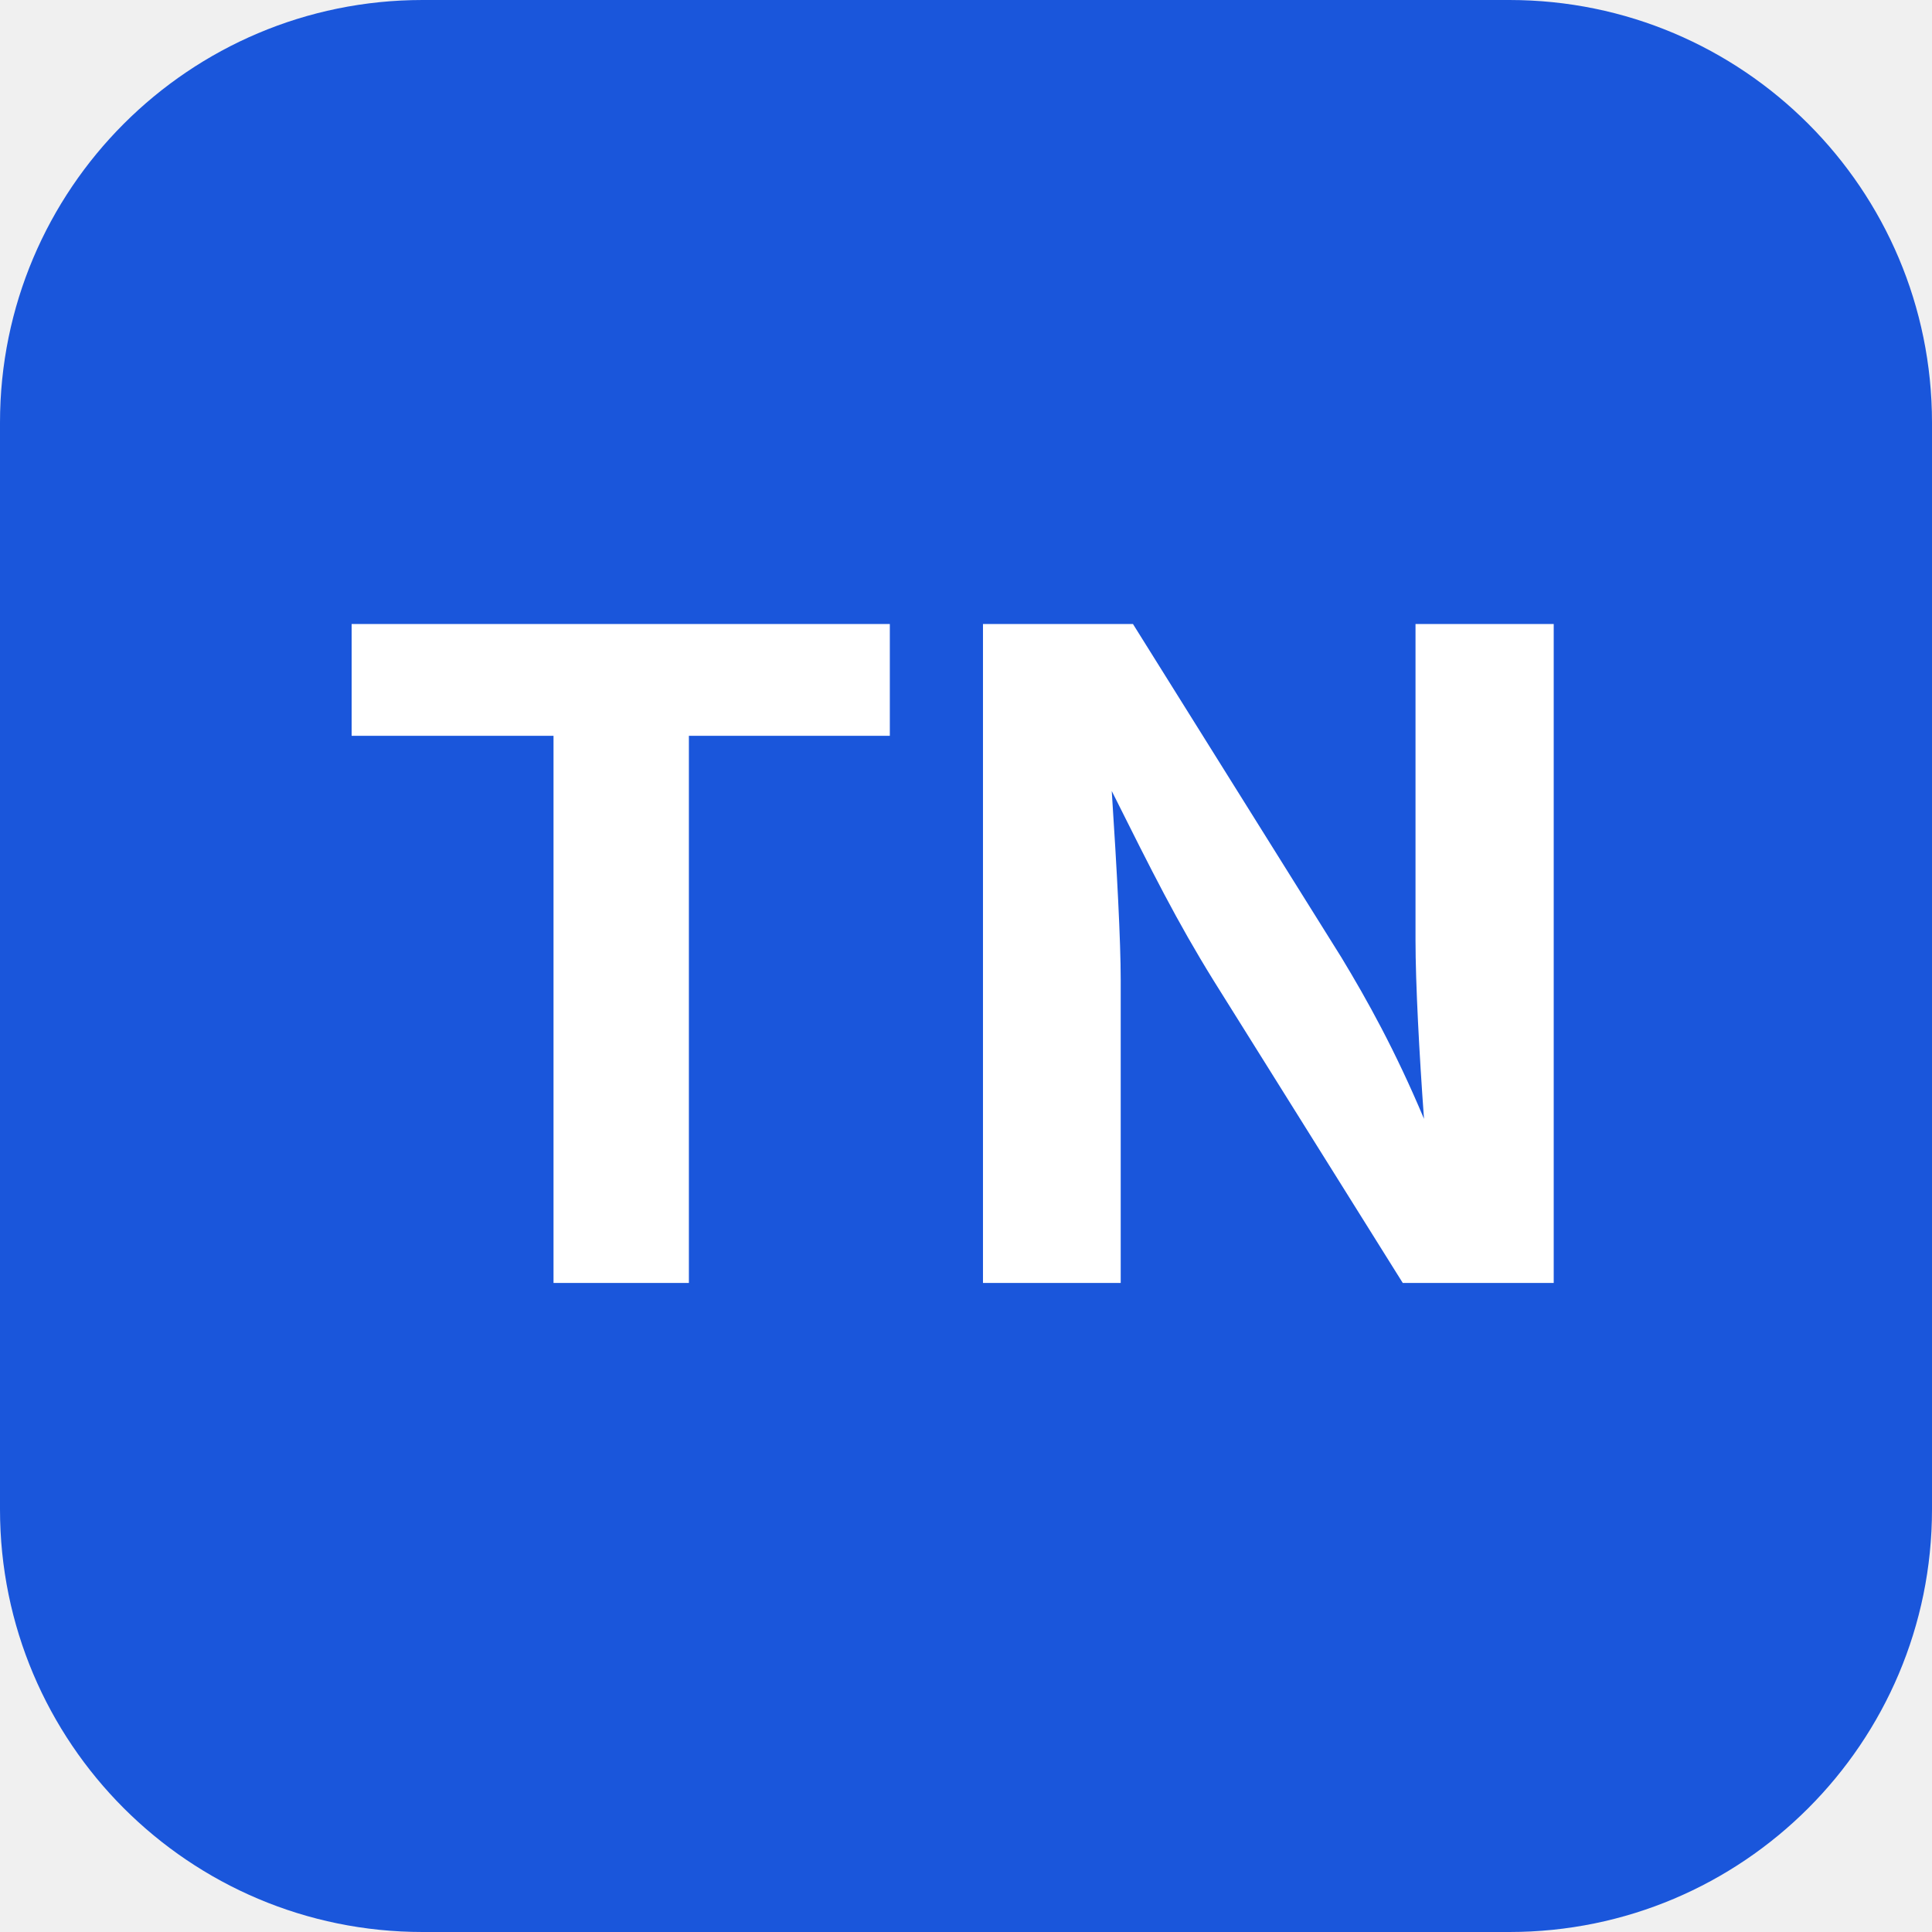
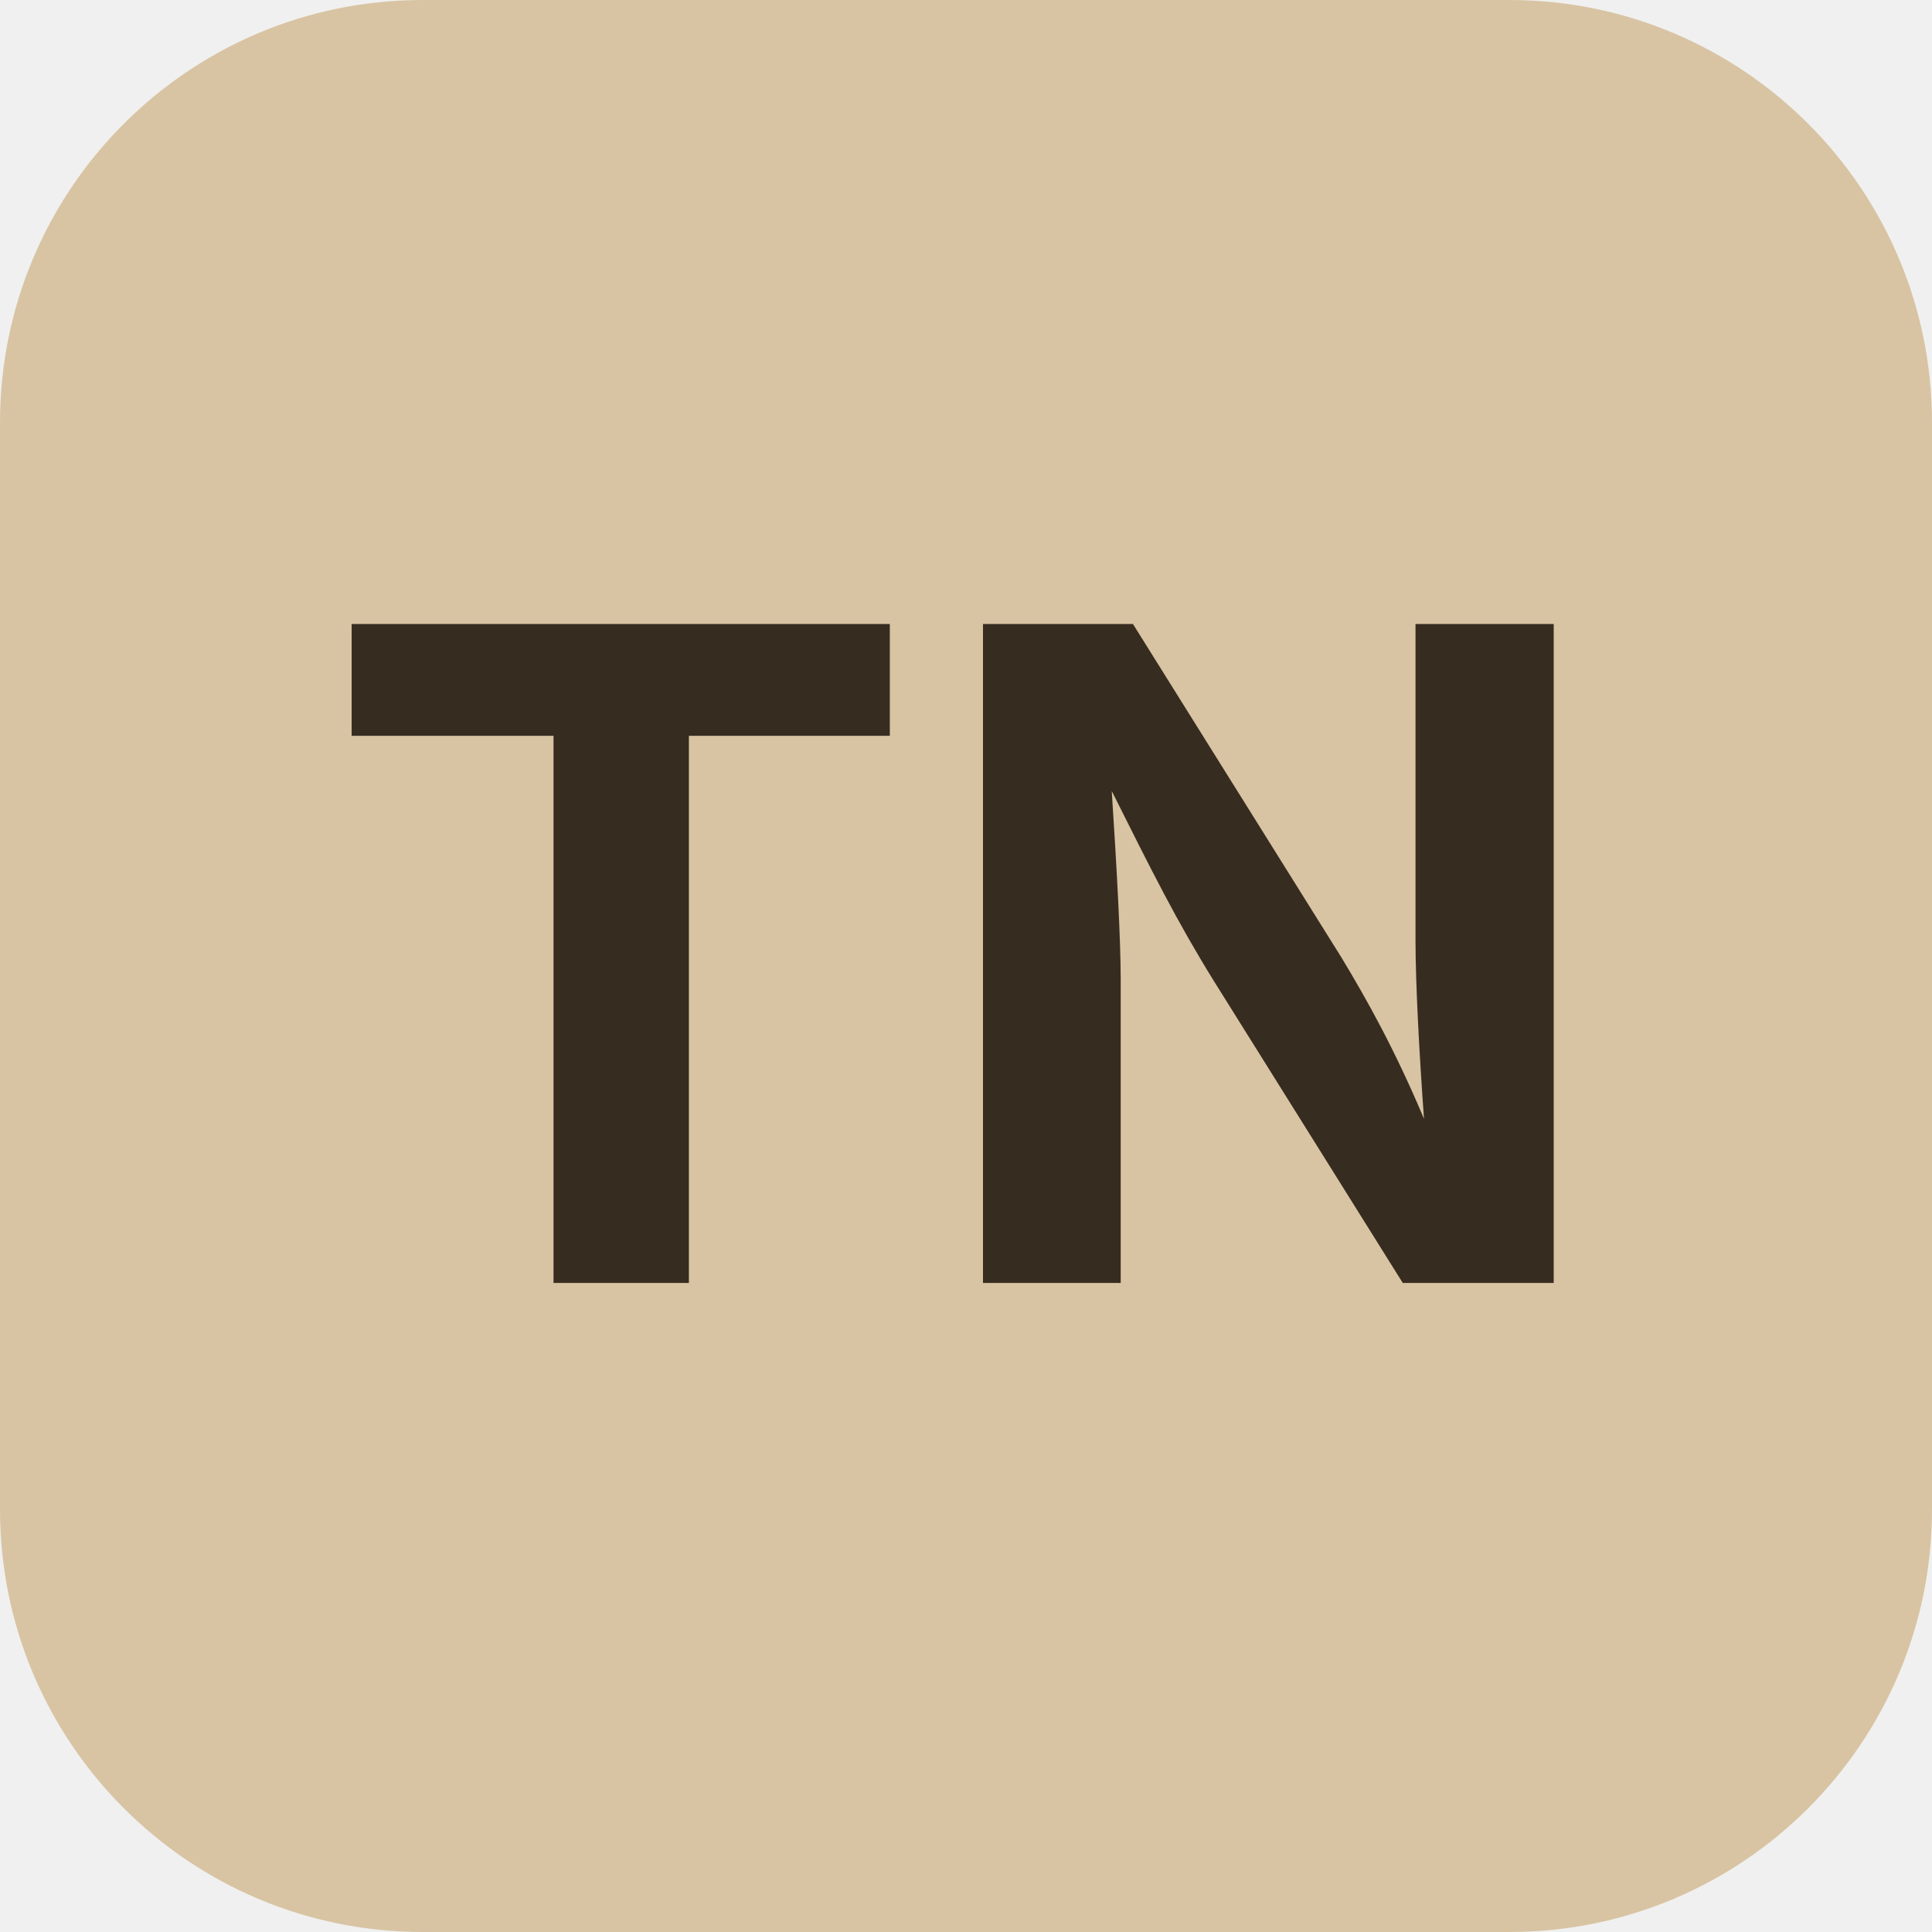
<svg xmlns="http://www.w3.org/2000/svg" width="64" height="64" viewBox="0 0 64 64">
-   <rect width="64" height="64" rx="14" fill="#1a56db" />
-   <text x="50%" y="50%" dy="0.35em" text-anchor="middle" font-family="Inter, Segoe UI, Helvetica, Arial, sans-serif" font-size="30" font-weight="700" fill="#ffffff">TN</text>
+   <rect width="64" height="64" rx="14" fill="#d8c4a3" />
+   <text x="50%" y="50%" dy="0.35em" text-anchor="middle" font-family="Inter, Segoe UI, Helvetica, Arial, sans-serif" font-size="30" font-weight="700" fill="#372c20">TN</text>
</svg>
